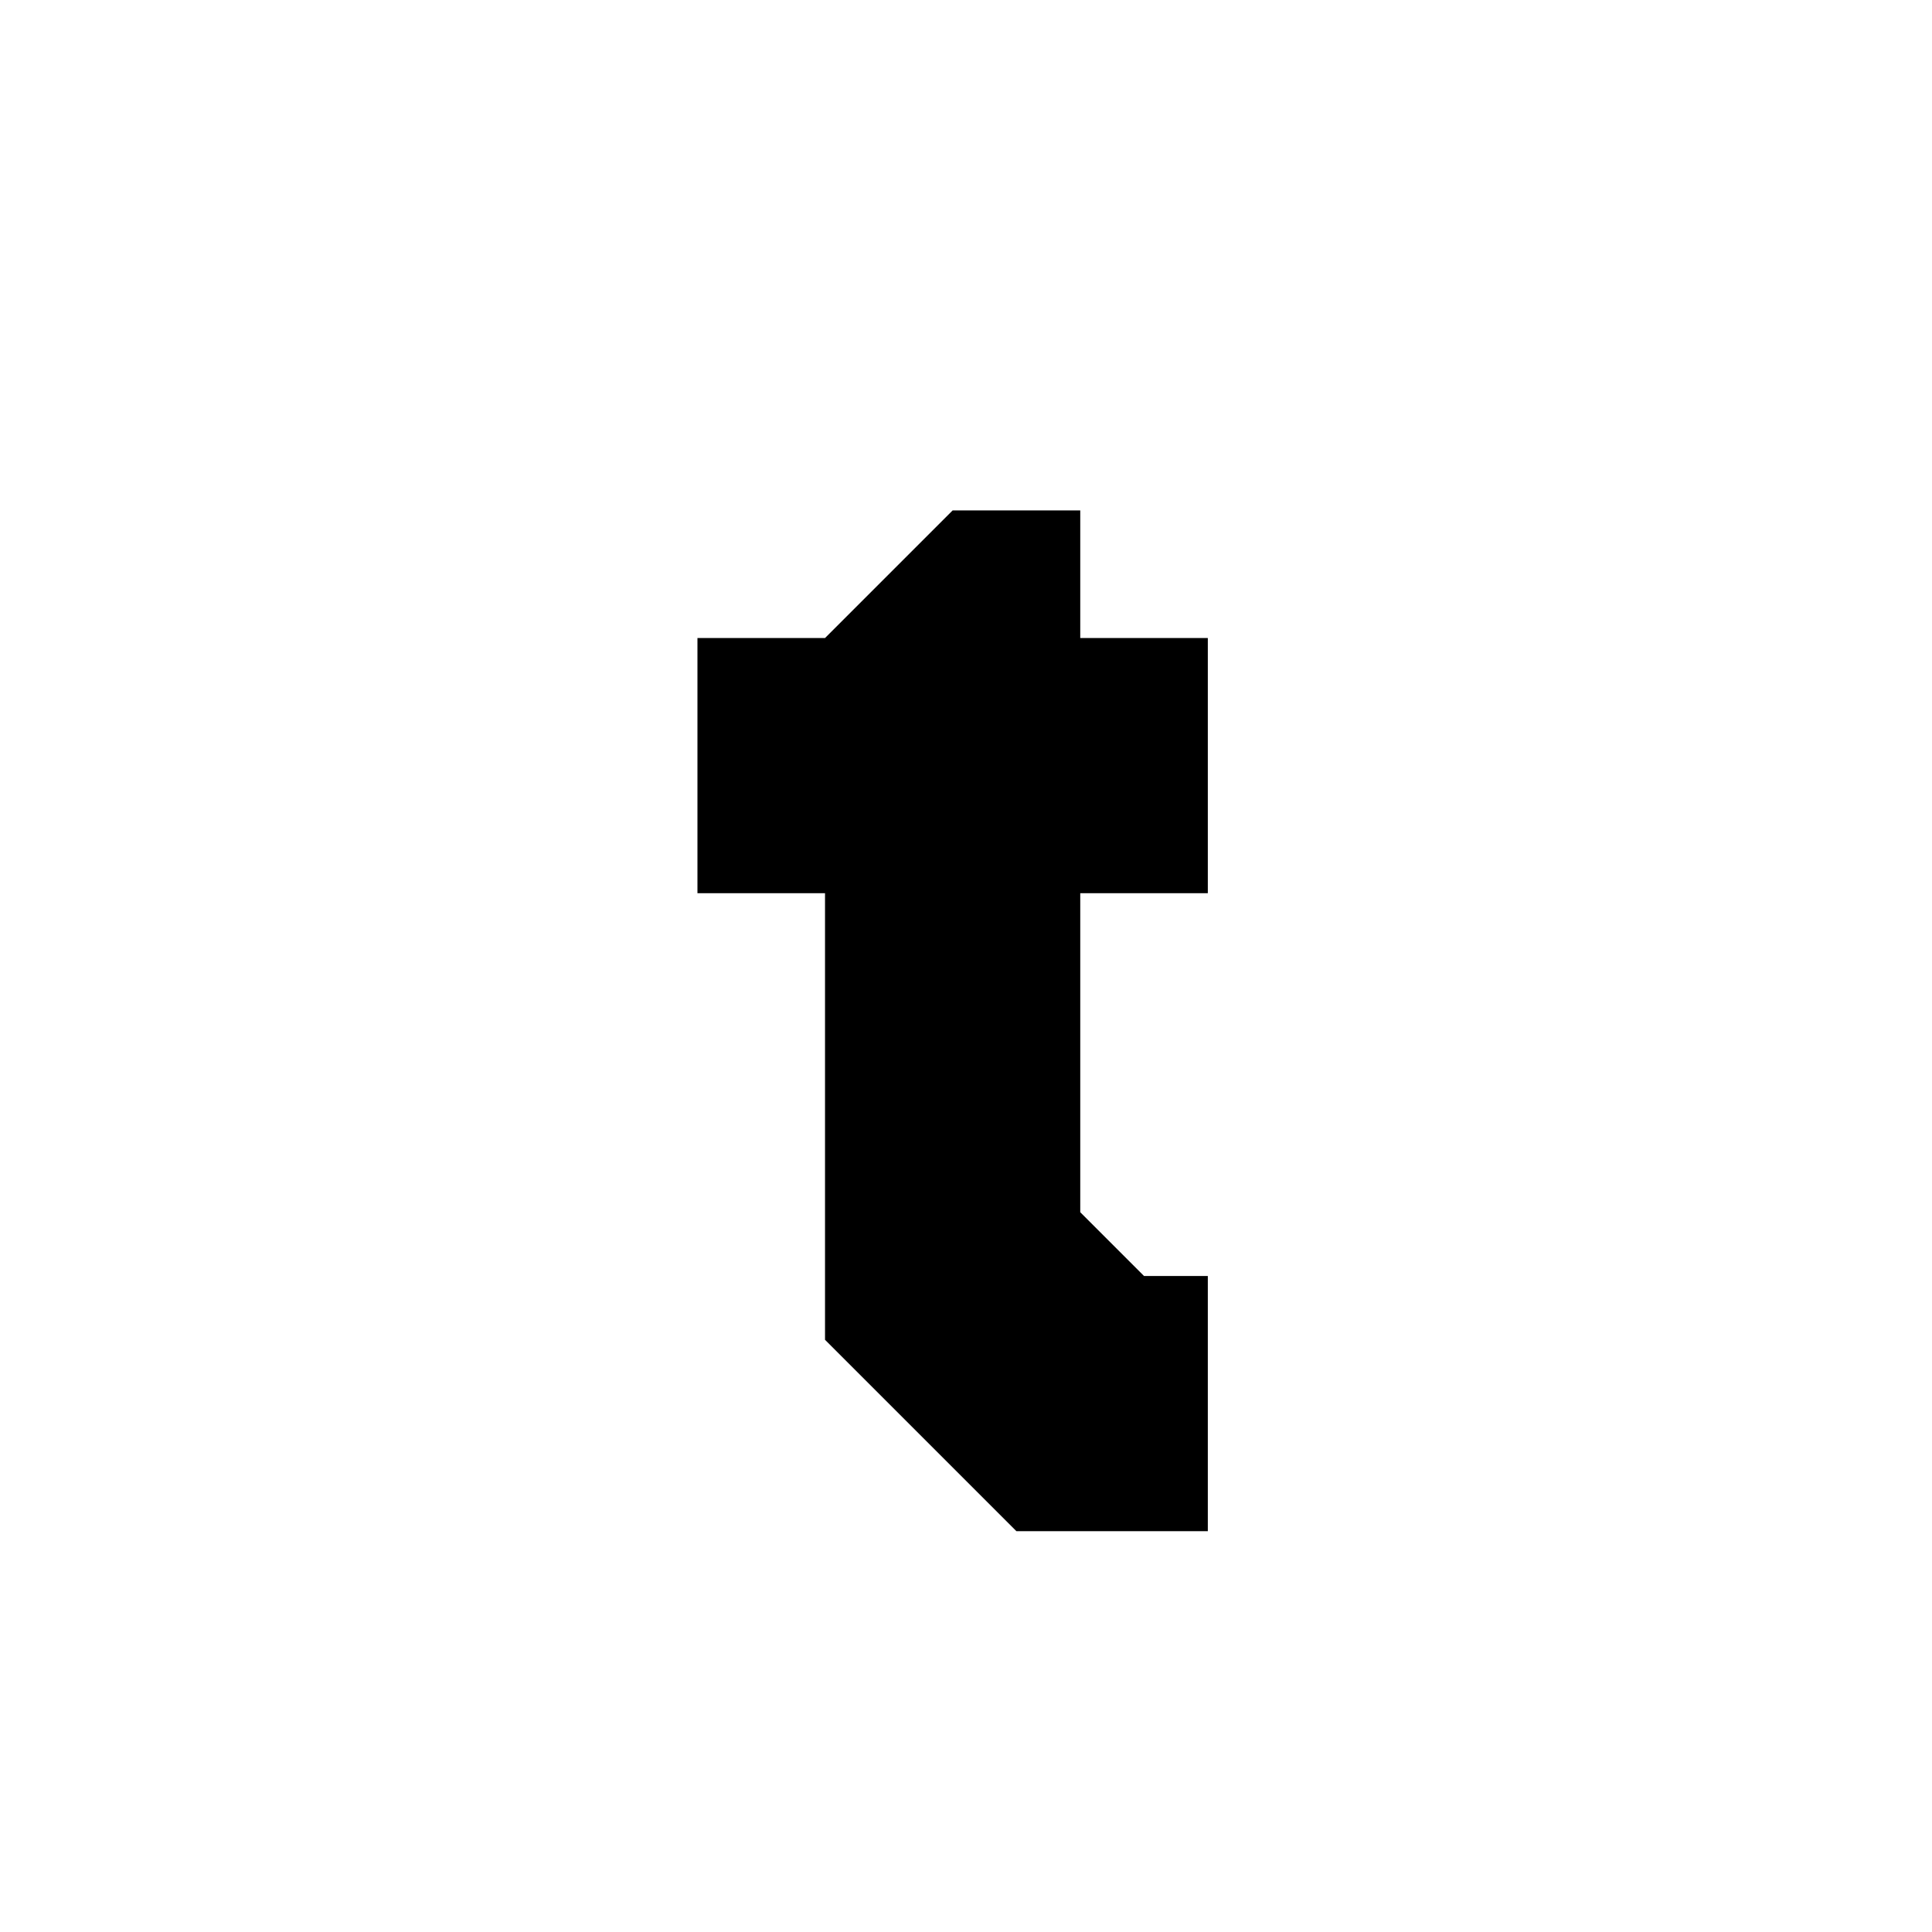
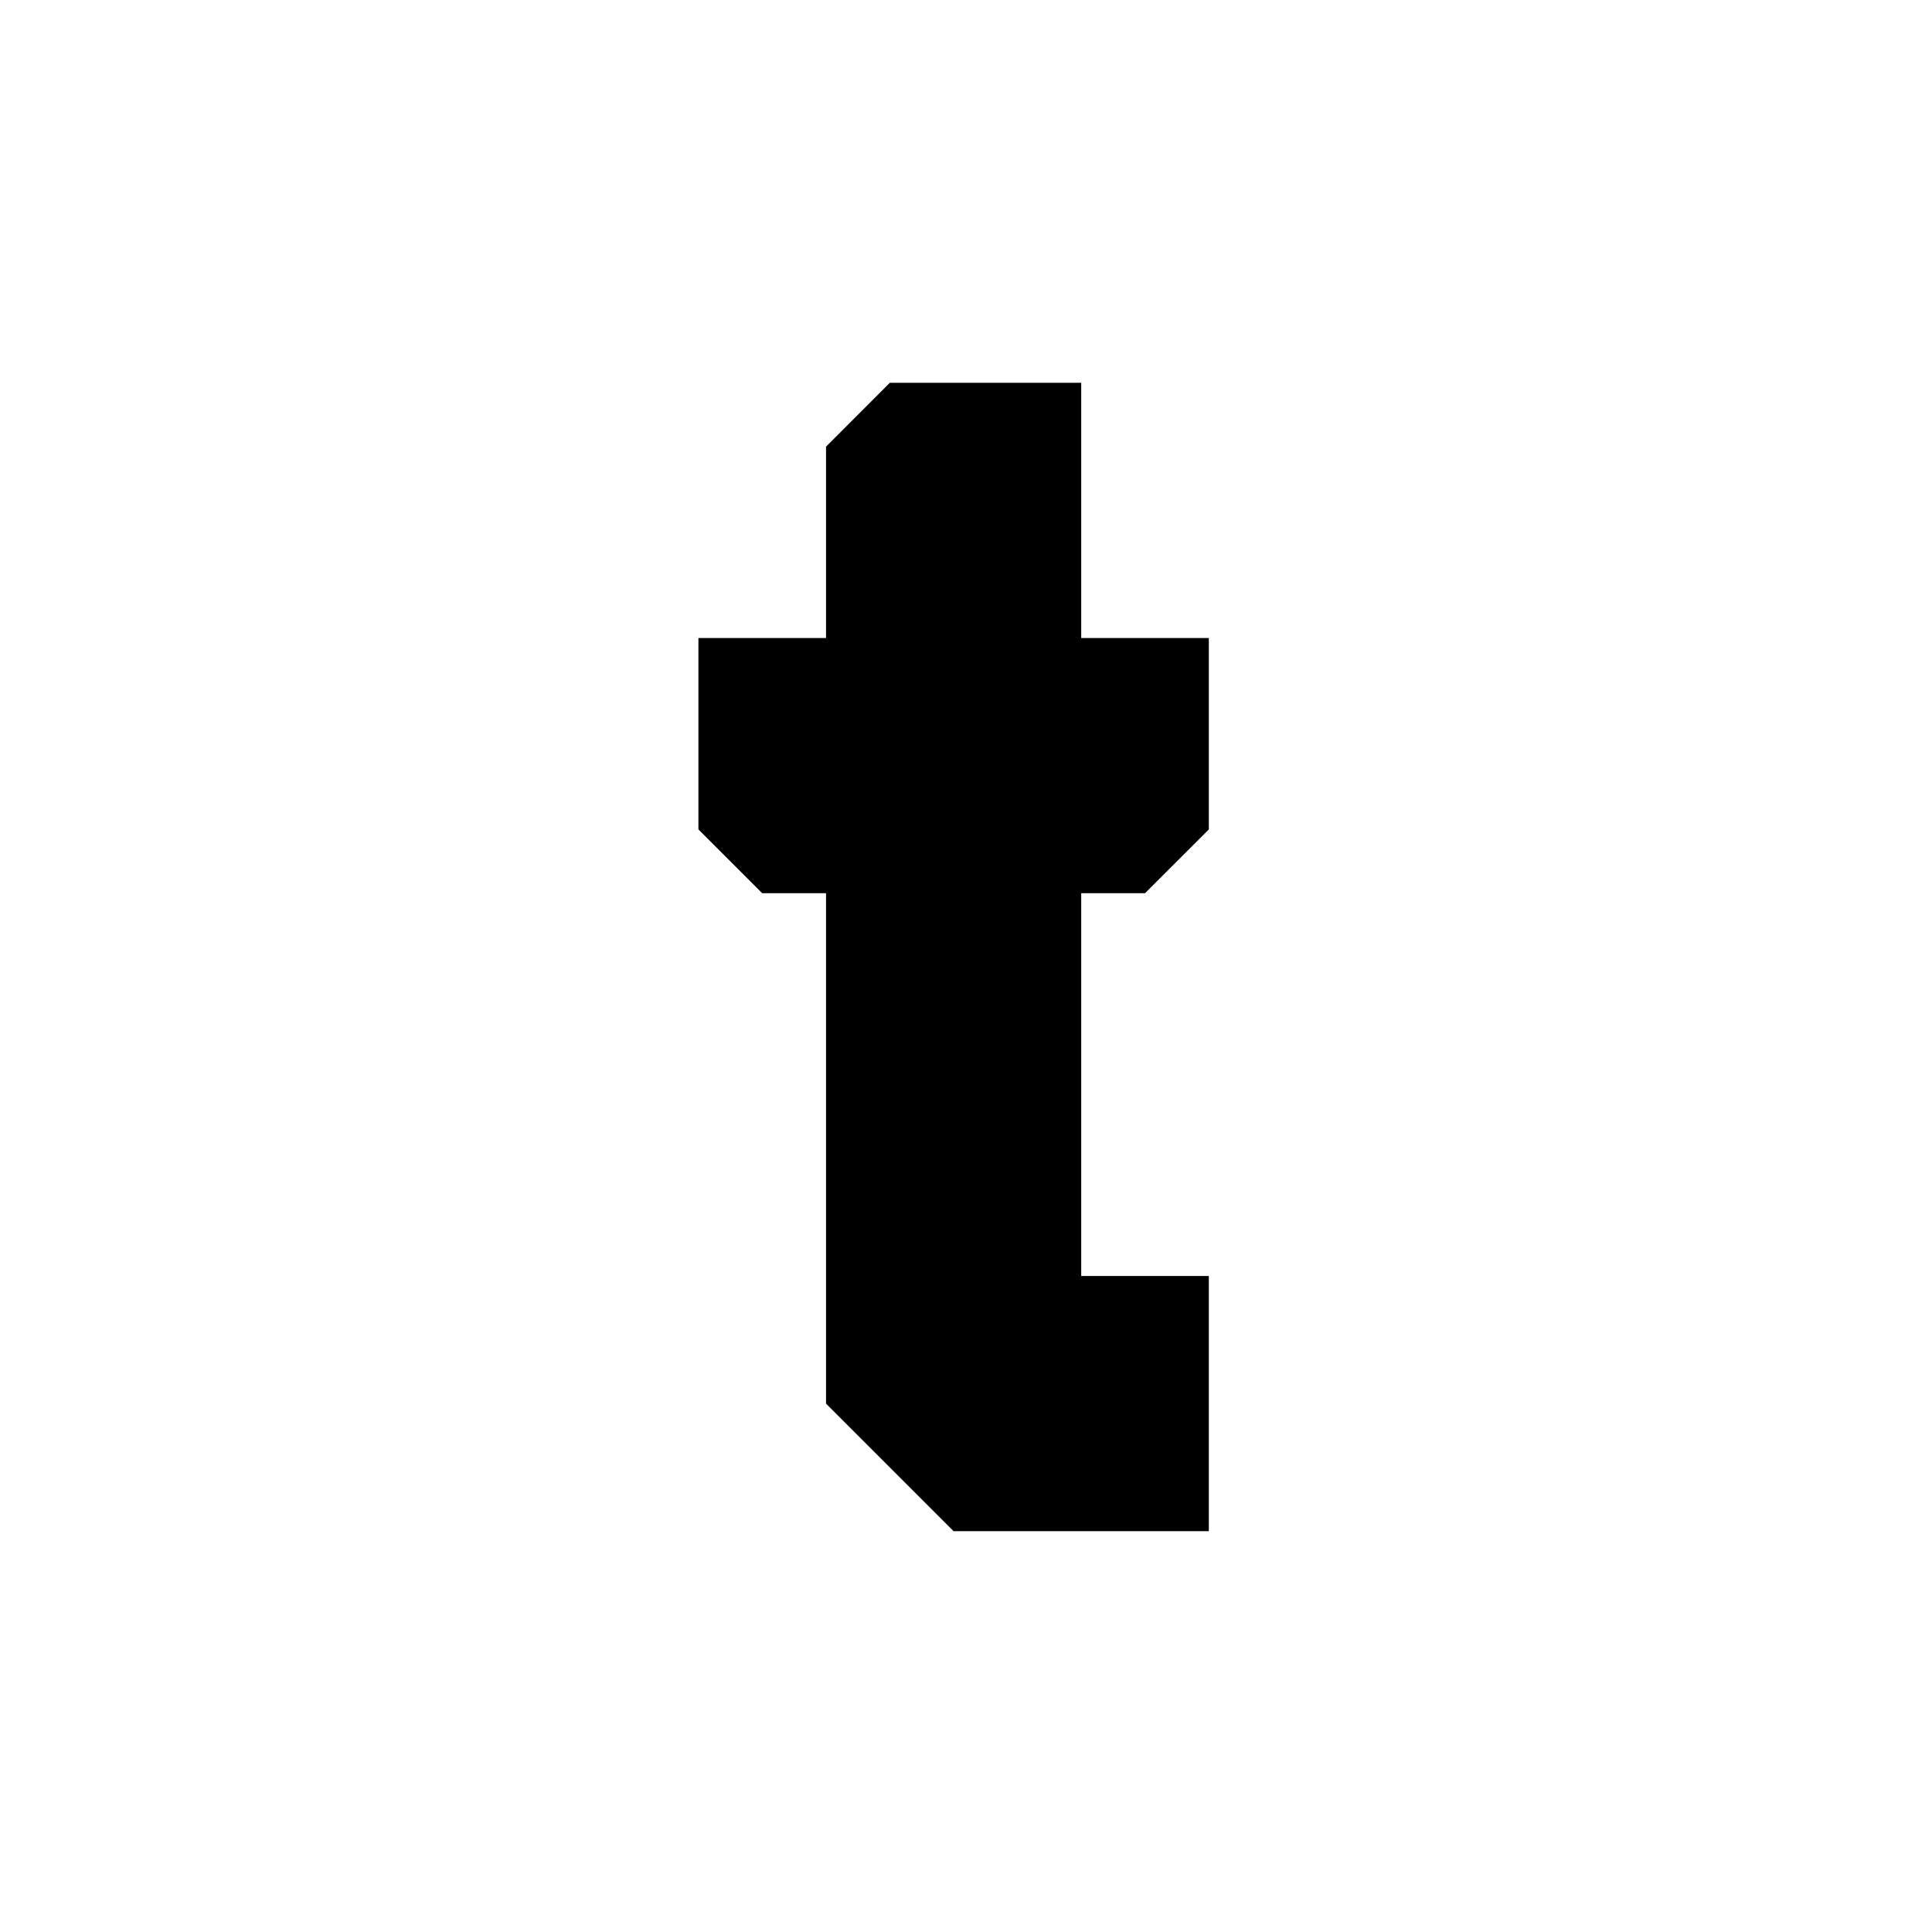
<svg xmlns="http://www.w3.org/2000/svg" viewBox="0 0 512 512" width="512" height="512">
-   <g transform="matrix(0.512,0,0,-0.512,182.784,405.783)">
-     <path d="M268.166 330.219V462.302H202.136V528.355H136.083L70.03 462.302H4V330.219H70.03V99.068L169.098 0.0H268.166V132.083H235.151L202.136 165.098V330.219Z" fill="#000000" />
+   <g transform="matrix(0.512,0,0,-0.512,183.552,406.025)">
+     <path d="M234.151 330.692 267.189 363.707V462.775H201.136V594.881H102.068L69.053 561.843V462.775H3V363.707L36.015 330.692H69.053V66.503L135.083 0.473H267.189V132.556H201.136V330.692Z" fill="#000000" />
  </g>
</svg>
